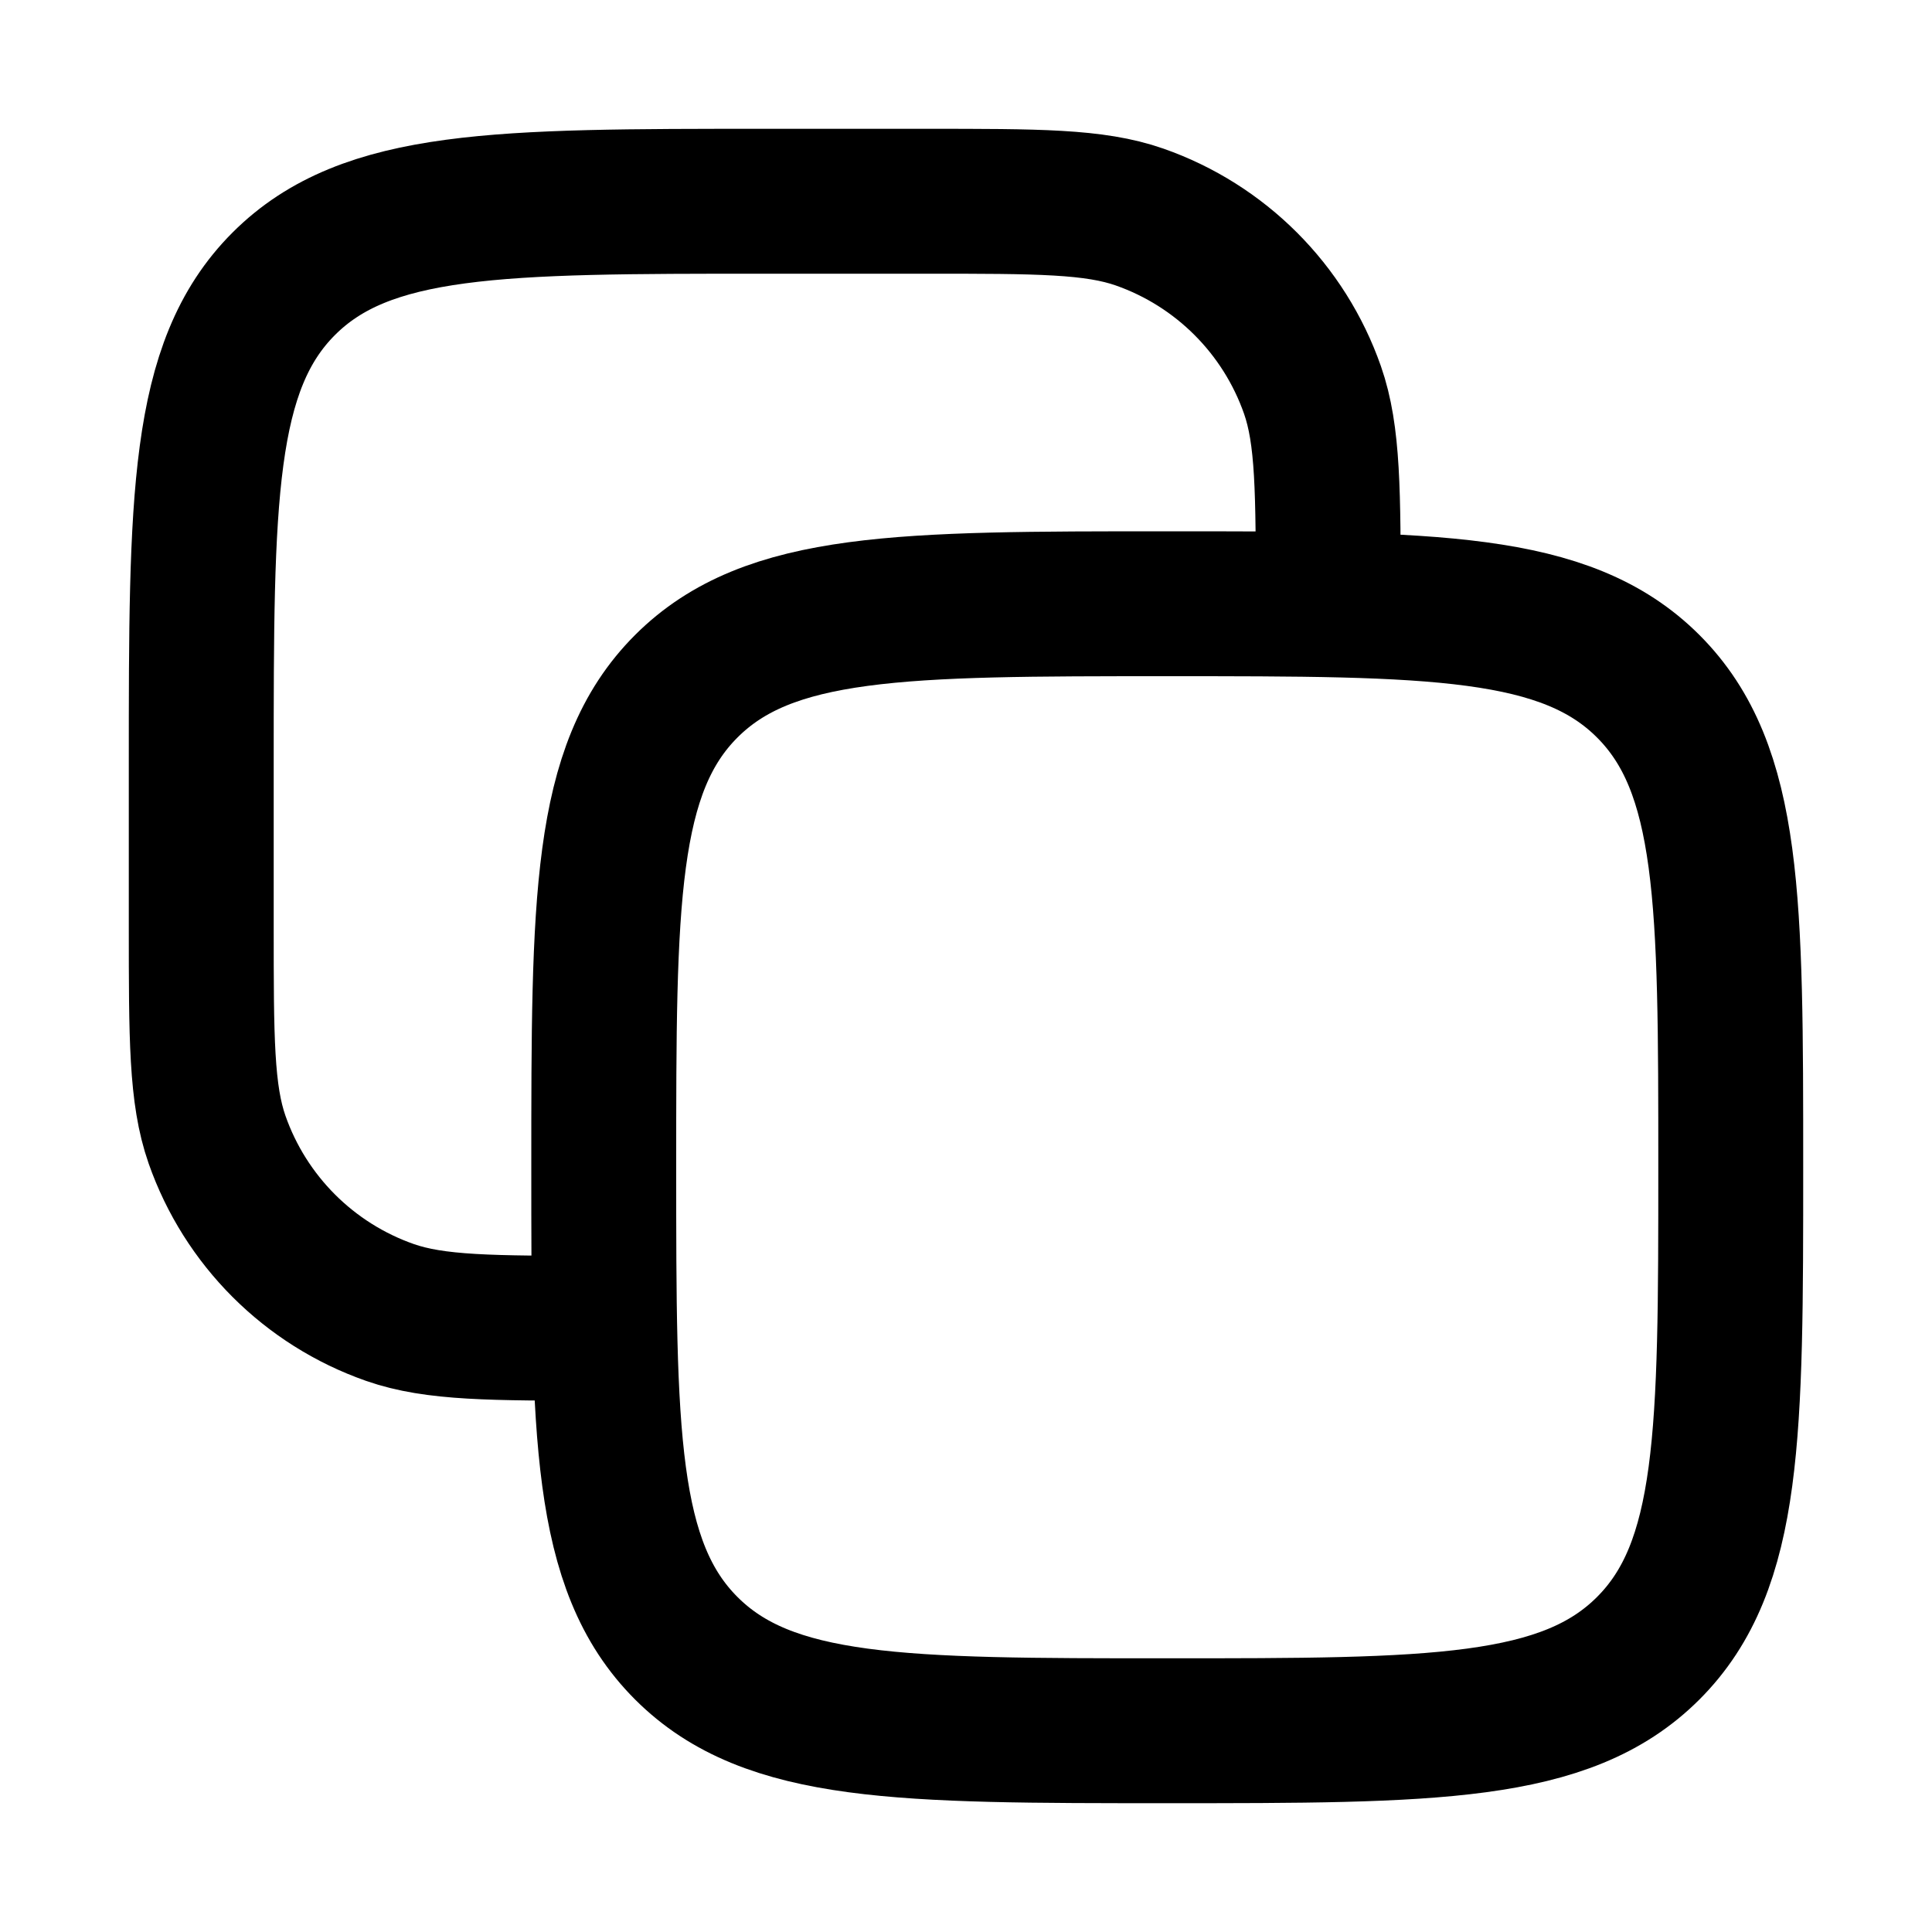
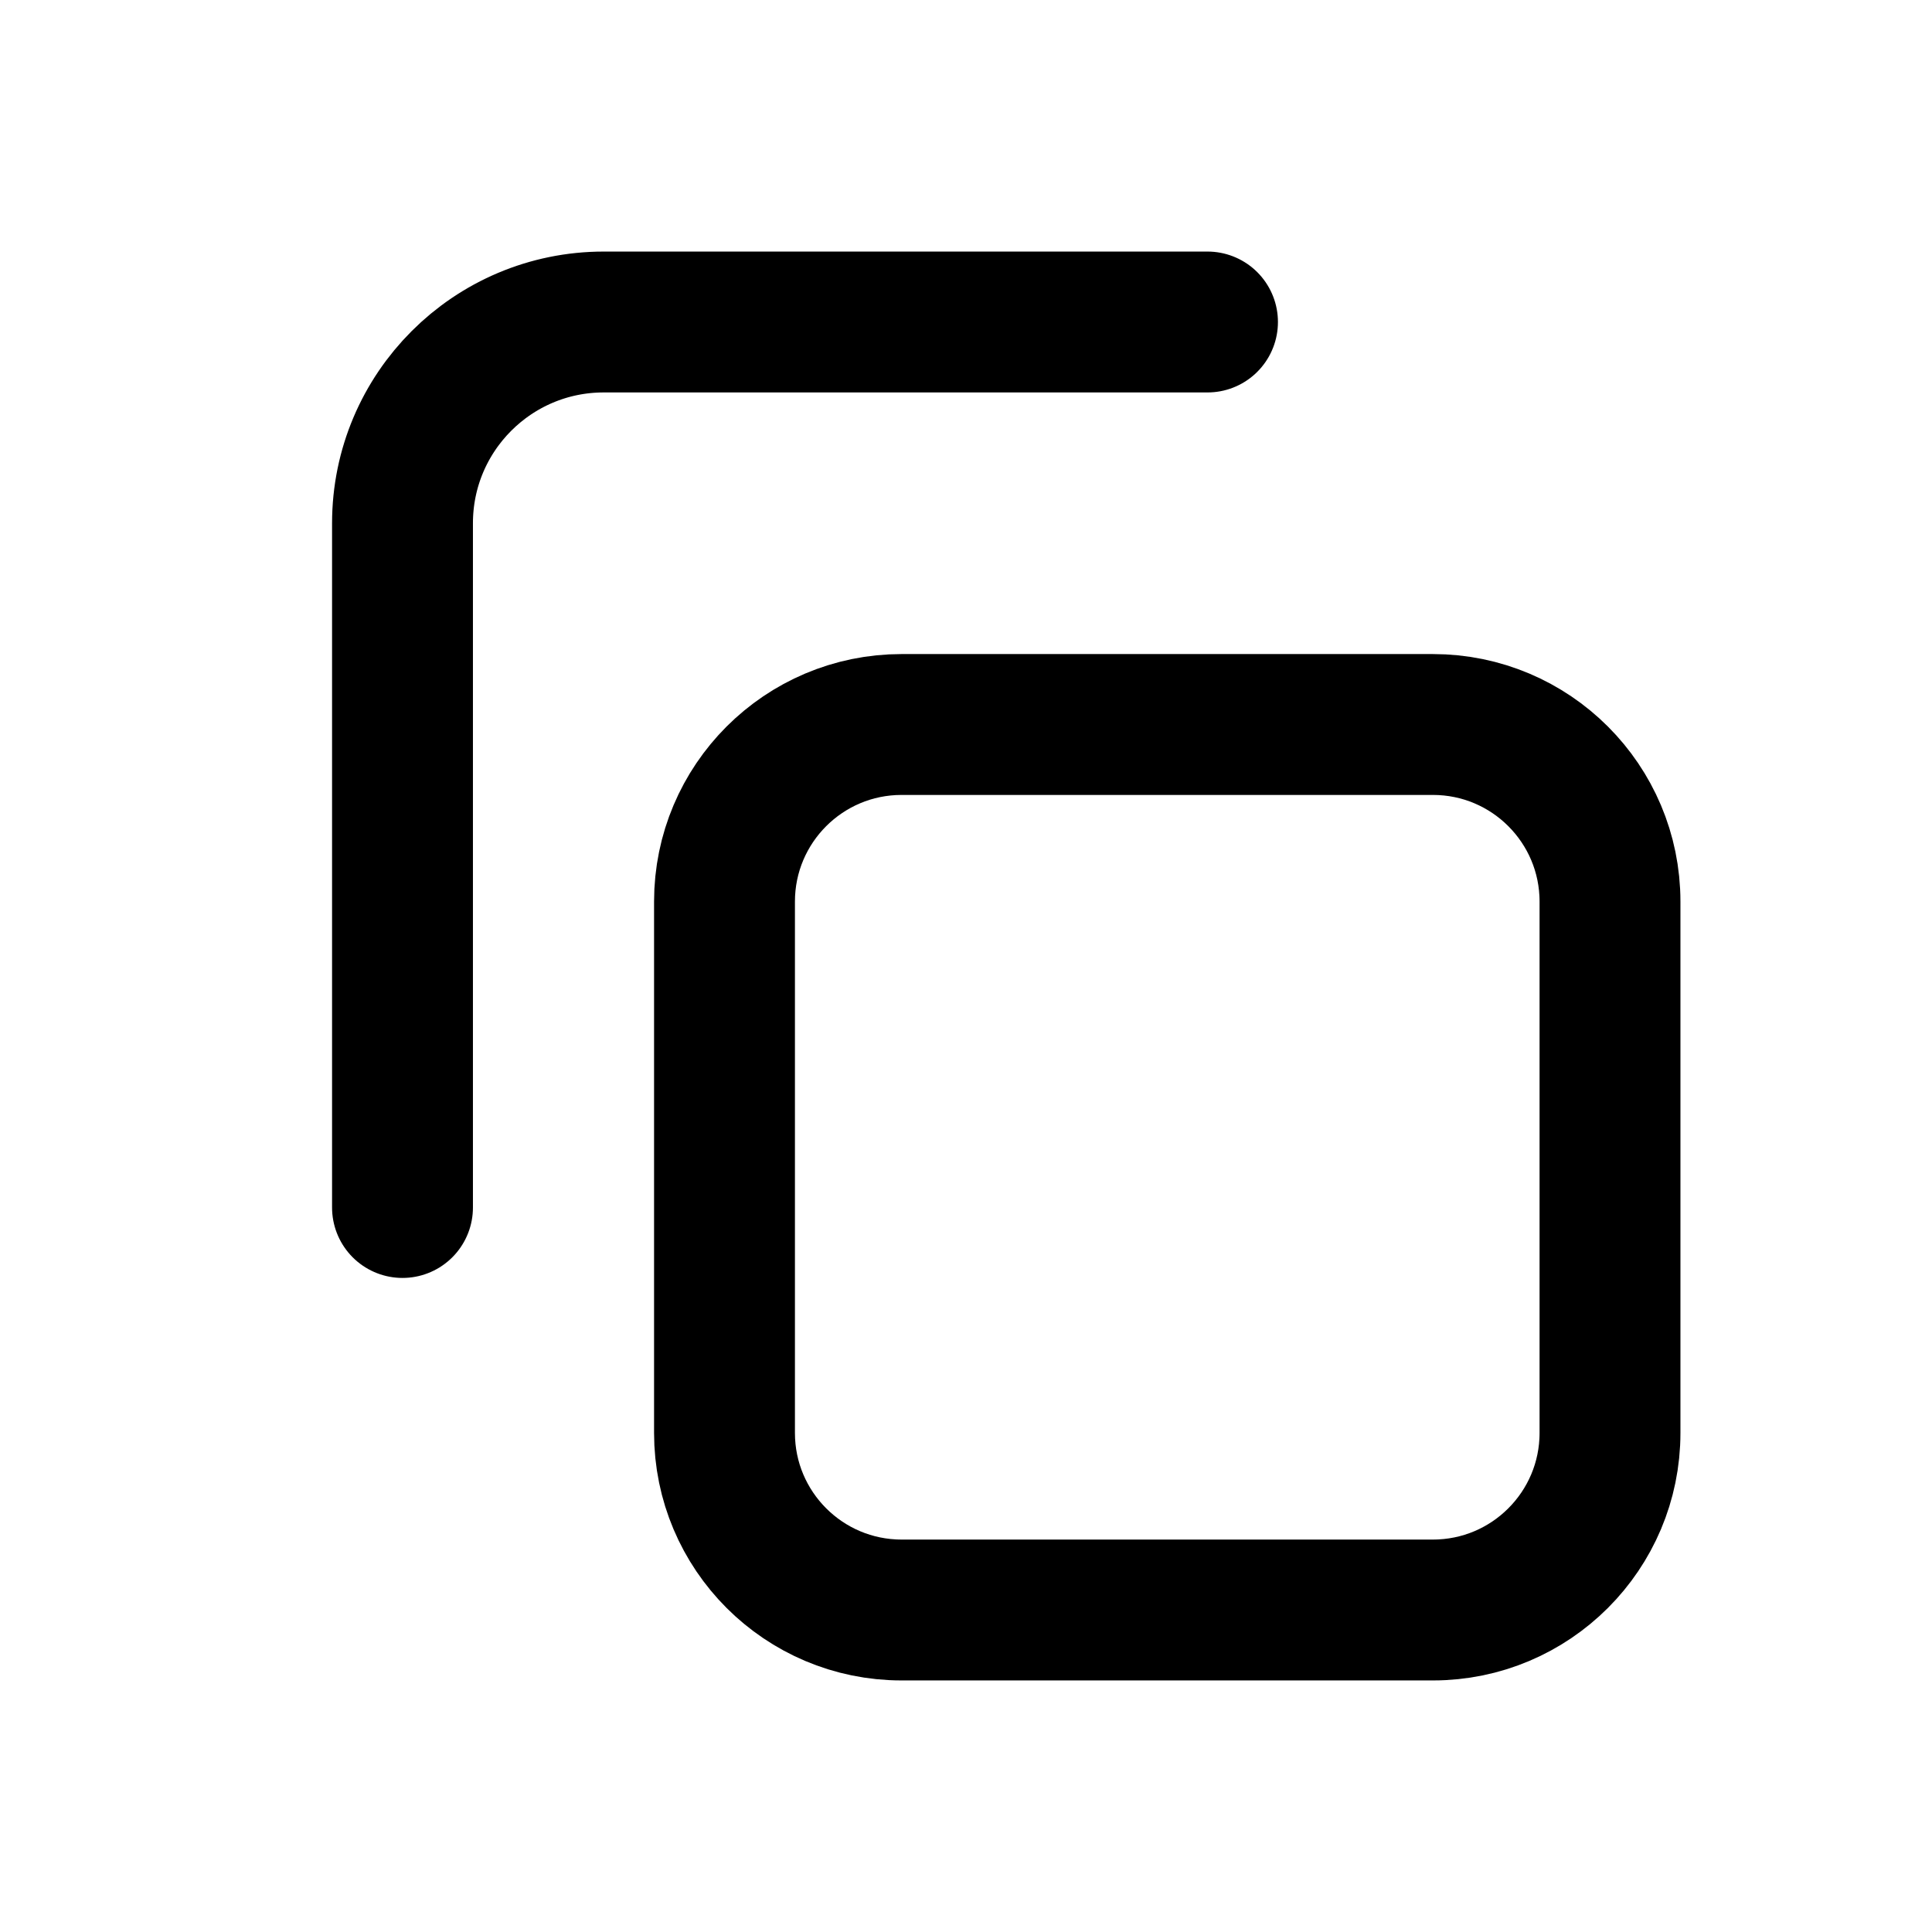
- <svg xmlns="http://www.w3.org/2000/svg" viewBox="0 0 24 24" fill="none" stroke="currentColor" stroke-width="1.8" stroke-linecap="round" stroke-linejoin="round">
-   <path d="M7.5 14.5C7.5 11.2 7.5 9.55 8.525 8.525C9.55 7.5 11.2 7.5 14.5 7.5C17.8 7.5 19.45 7.5 20.475 8.525C21.5 9.55 21.5 11.2 21.5 14.5C21.5 17.8 21.5 19.45 20.475 20.475C19.45 21.5 17.8 21.5 14.5 21.5C11.2 21.5 9.55 21.5 8.525 20.475C7.5 19.45 7.5 17.8 7.5 14.5Z" />
-   <path d="M7.5 16.5C6.104 16.5 5.405 16.5 4.844 16.304C3.839 15.952 3.048 15.161 2.696 14.156C2.5 13.595 2.5 12.896 2.5 11.5V9.5C2.5 6.2 2.5 4.55 3.525 3.525C4.55 2.5 6.2 2.5 9.5 2.5H11.5C12.896 2.5 13.595 2.5 14.156 2.696C15.161 3.048 15.952 3.839 16.304 4.844C16.5 5.405 16.5 6.104 16.5 7.5" />
+ <svg xmlns="http://www.w3.org/2000/svg" viewBox="0 0 24 24" fill="none" stroke="currentColor" stroke-width="1.75" stroke-linecap="round" stroke-linejoin="round">
+   <rect x="9" y="9" width="11" height="11" rx="2.2" />
+   <path d="M5 15V6.5A2.5 2.5 0 0 1 7.5 4H15" />
</svg>
